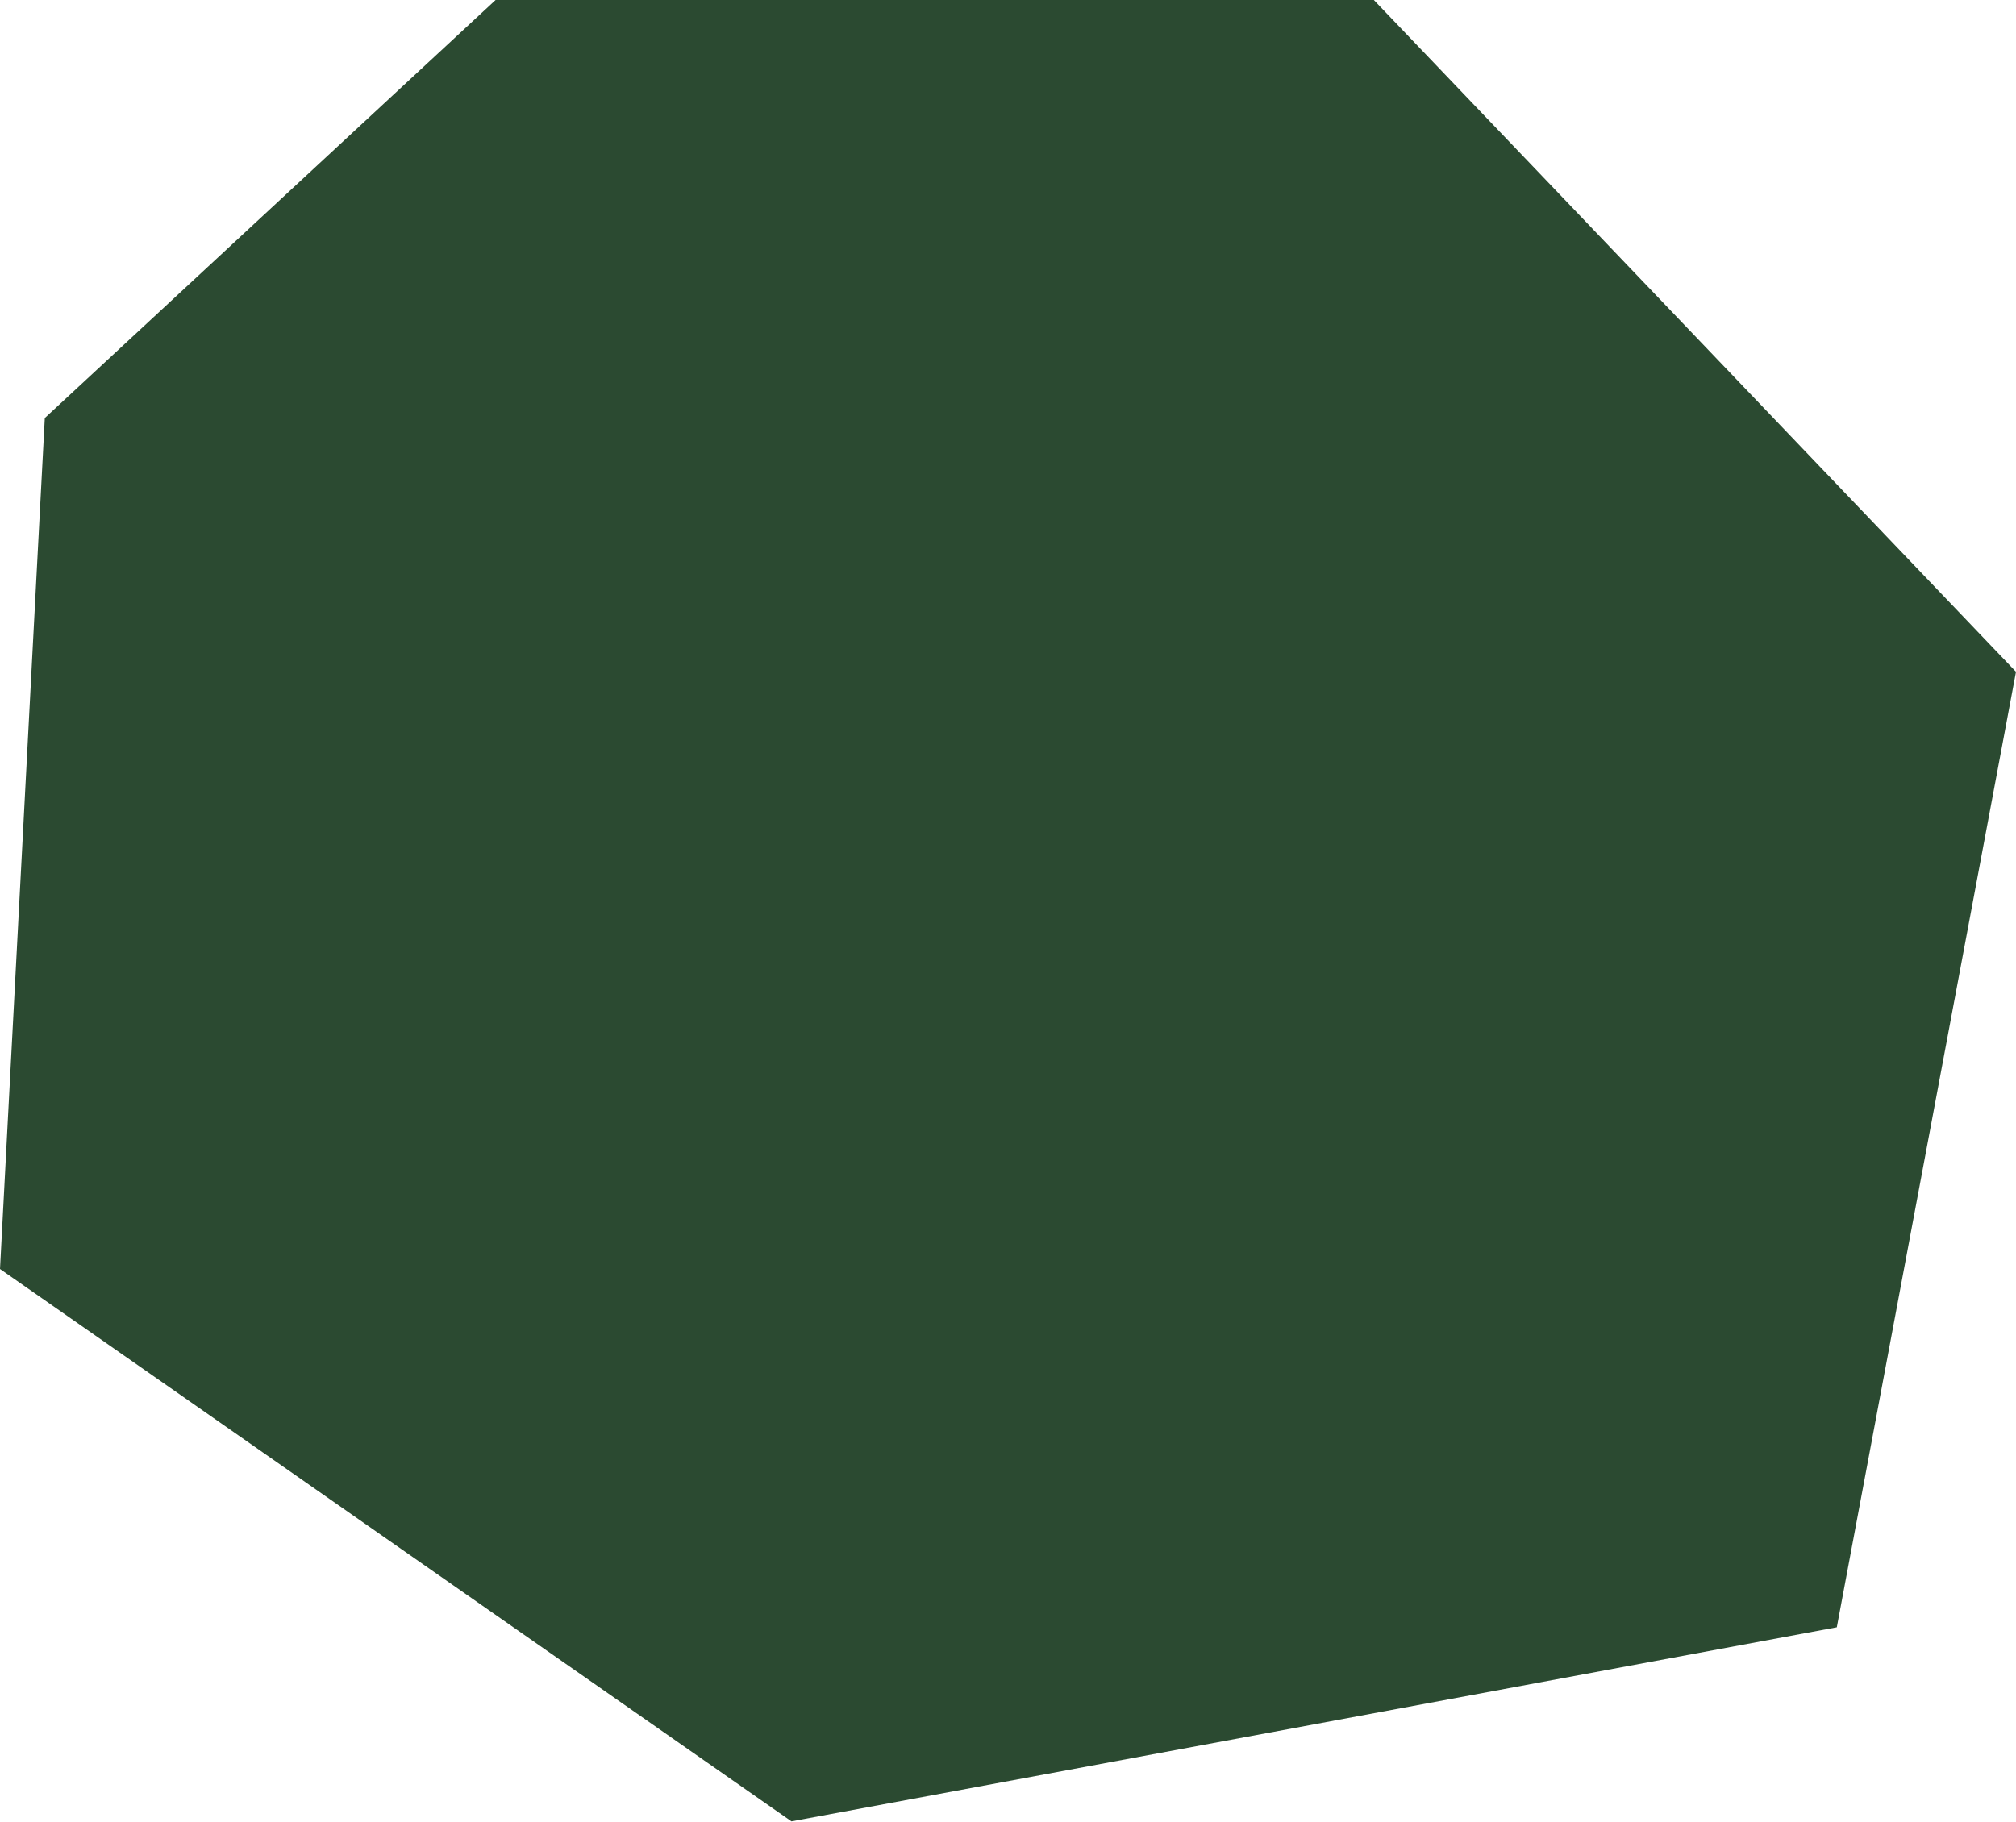
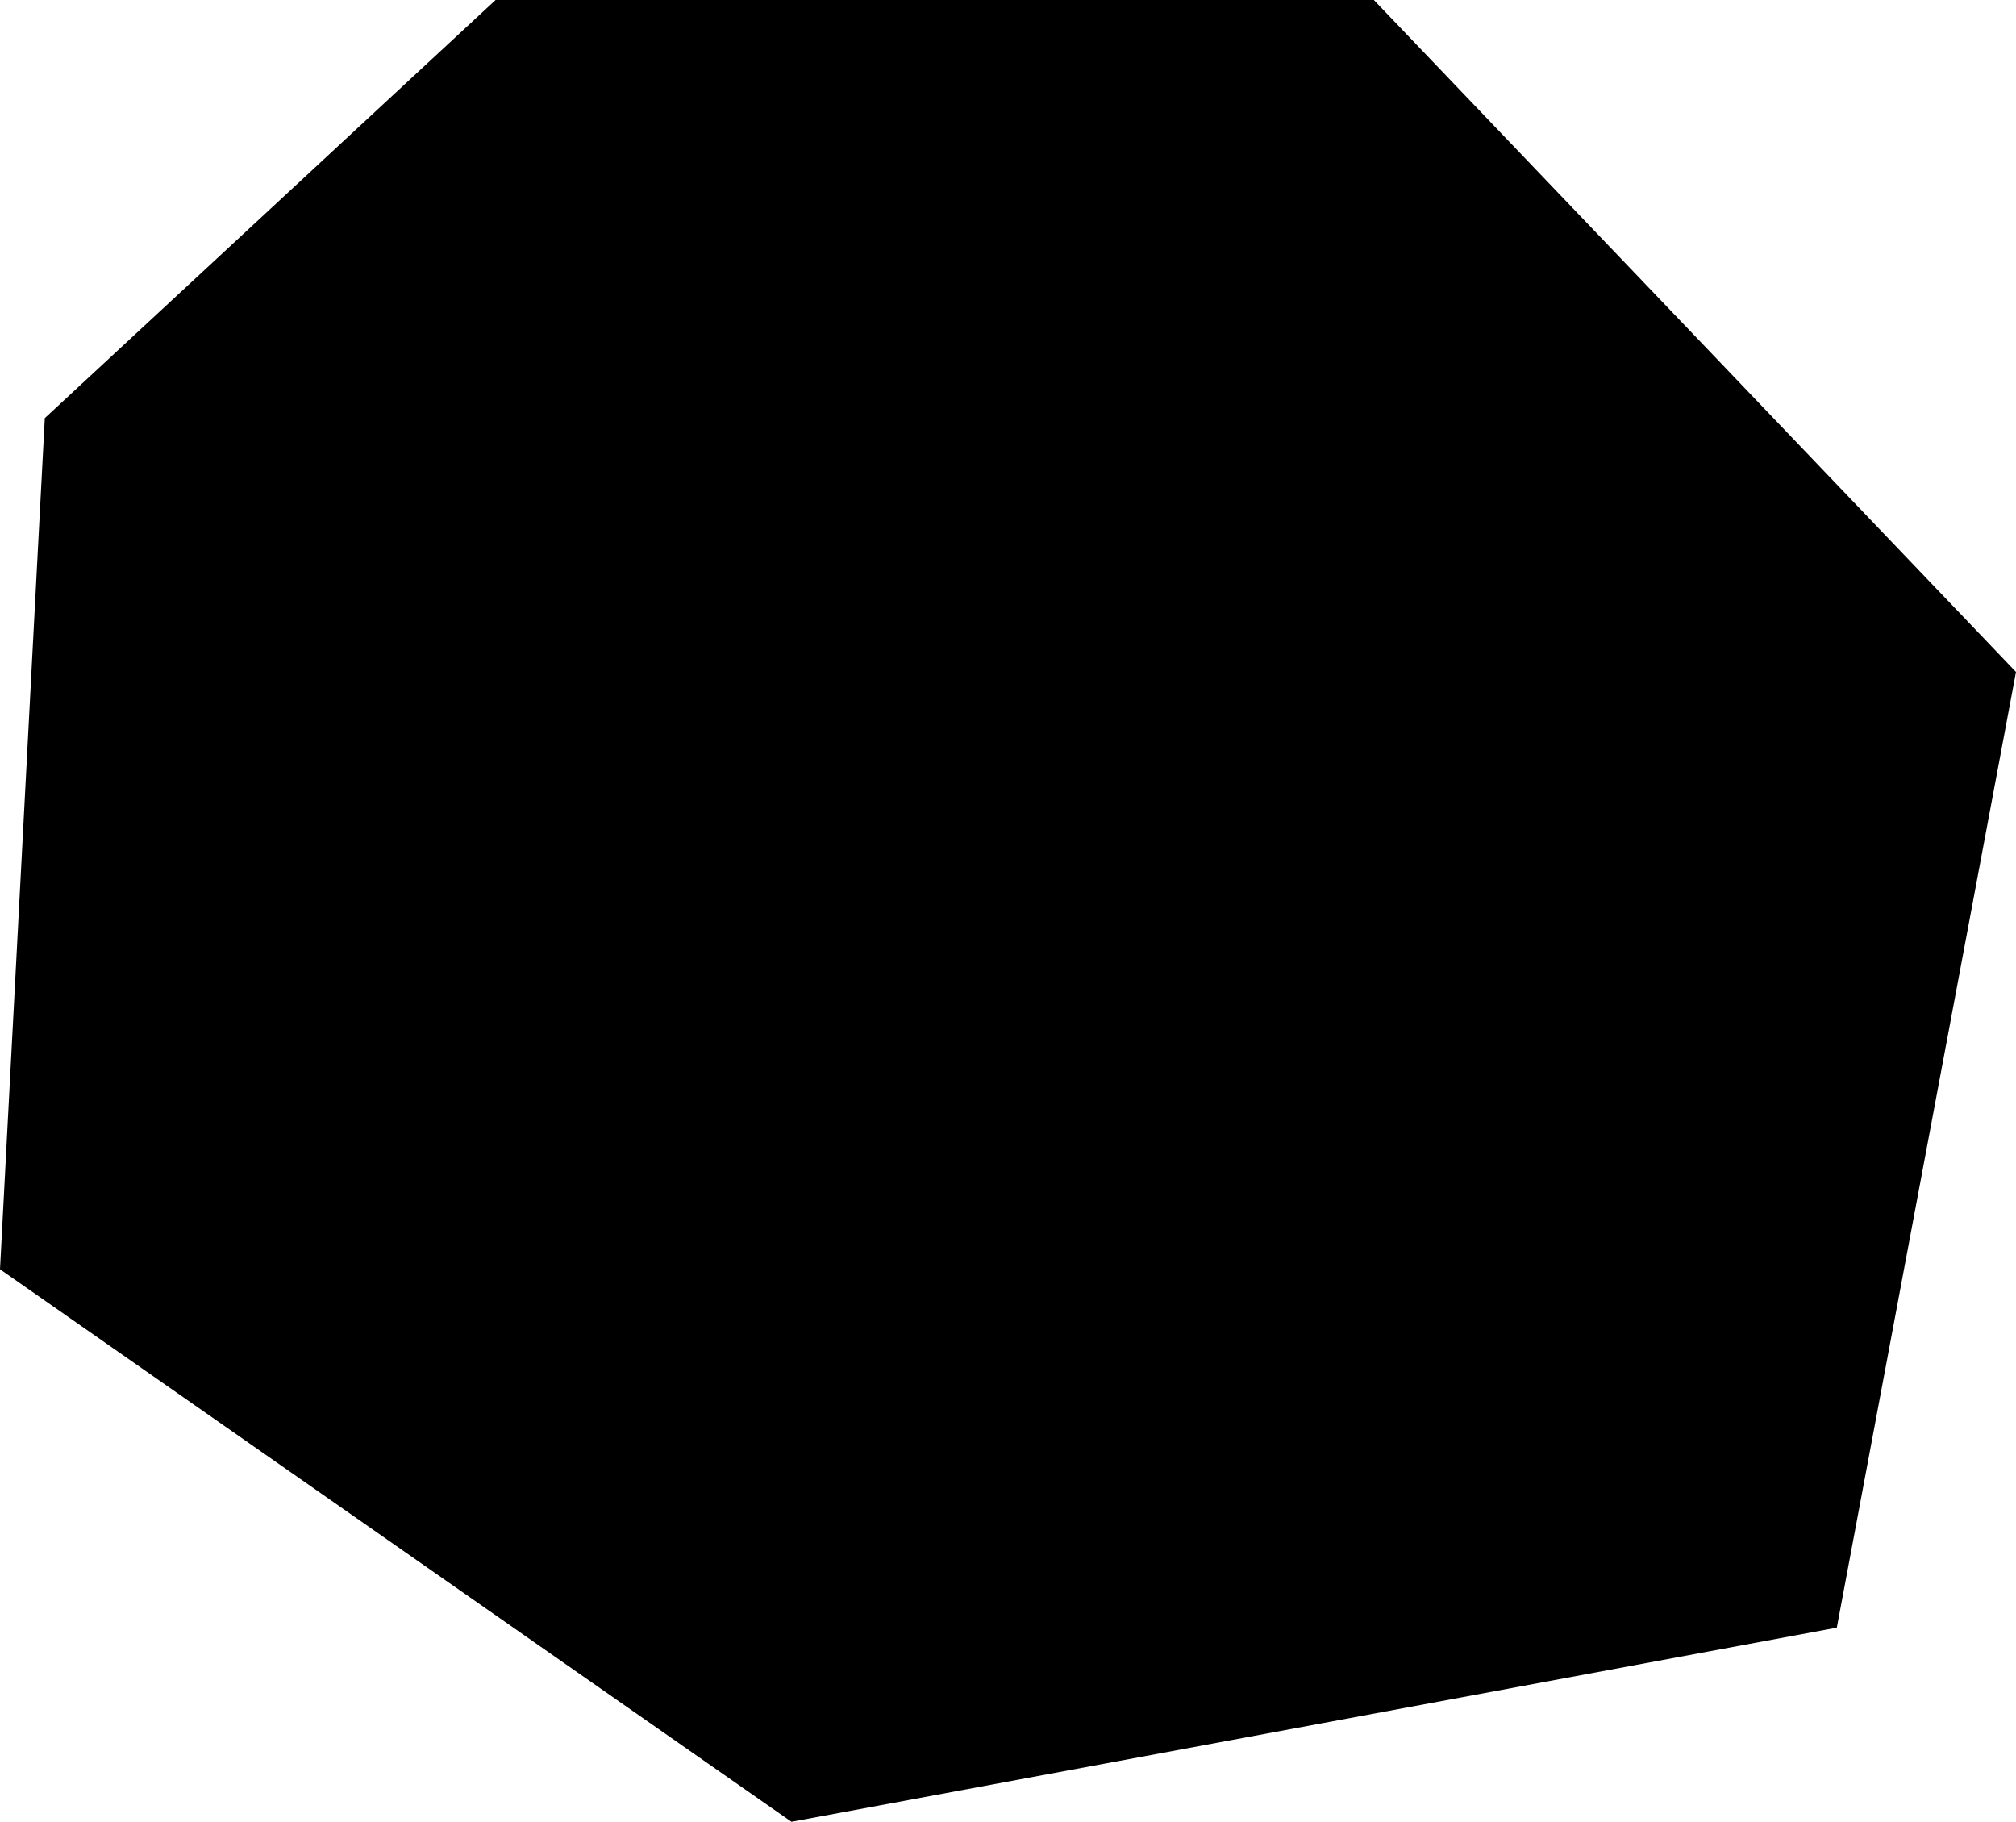
- <svg xmlns="http://www.w3.org/2000/svg" preserveAspectRatio="none" width="353" height="319" viewBox="0 0 353 319" fill="none">
-   <path d="M7.844 73.213L86.778 0H240.563L353 117.664L321.622 285.008L138.585 319L0 222.254L7.844 73.213Z" fill="#2b4a31" />
+ <svg xmlns="http://www.w3.org/2000/svg" preserveAspectRatio="none" overflow="visible" style="display: block;" width="582.184" height="526" viewBox="0 0 582.184 526" fill="none">
+   <path id="Illustration" d="M12.937 120.721L143.118 0H396.748L582.184 194.016L530.435 469.951L228.561 526L0 366.475L12.937 120.721Z" fill="#000" />
</svg>
